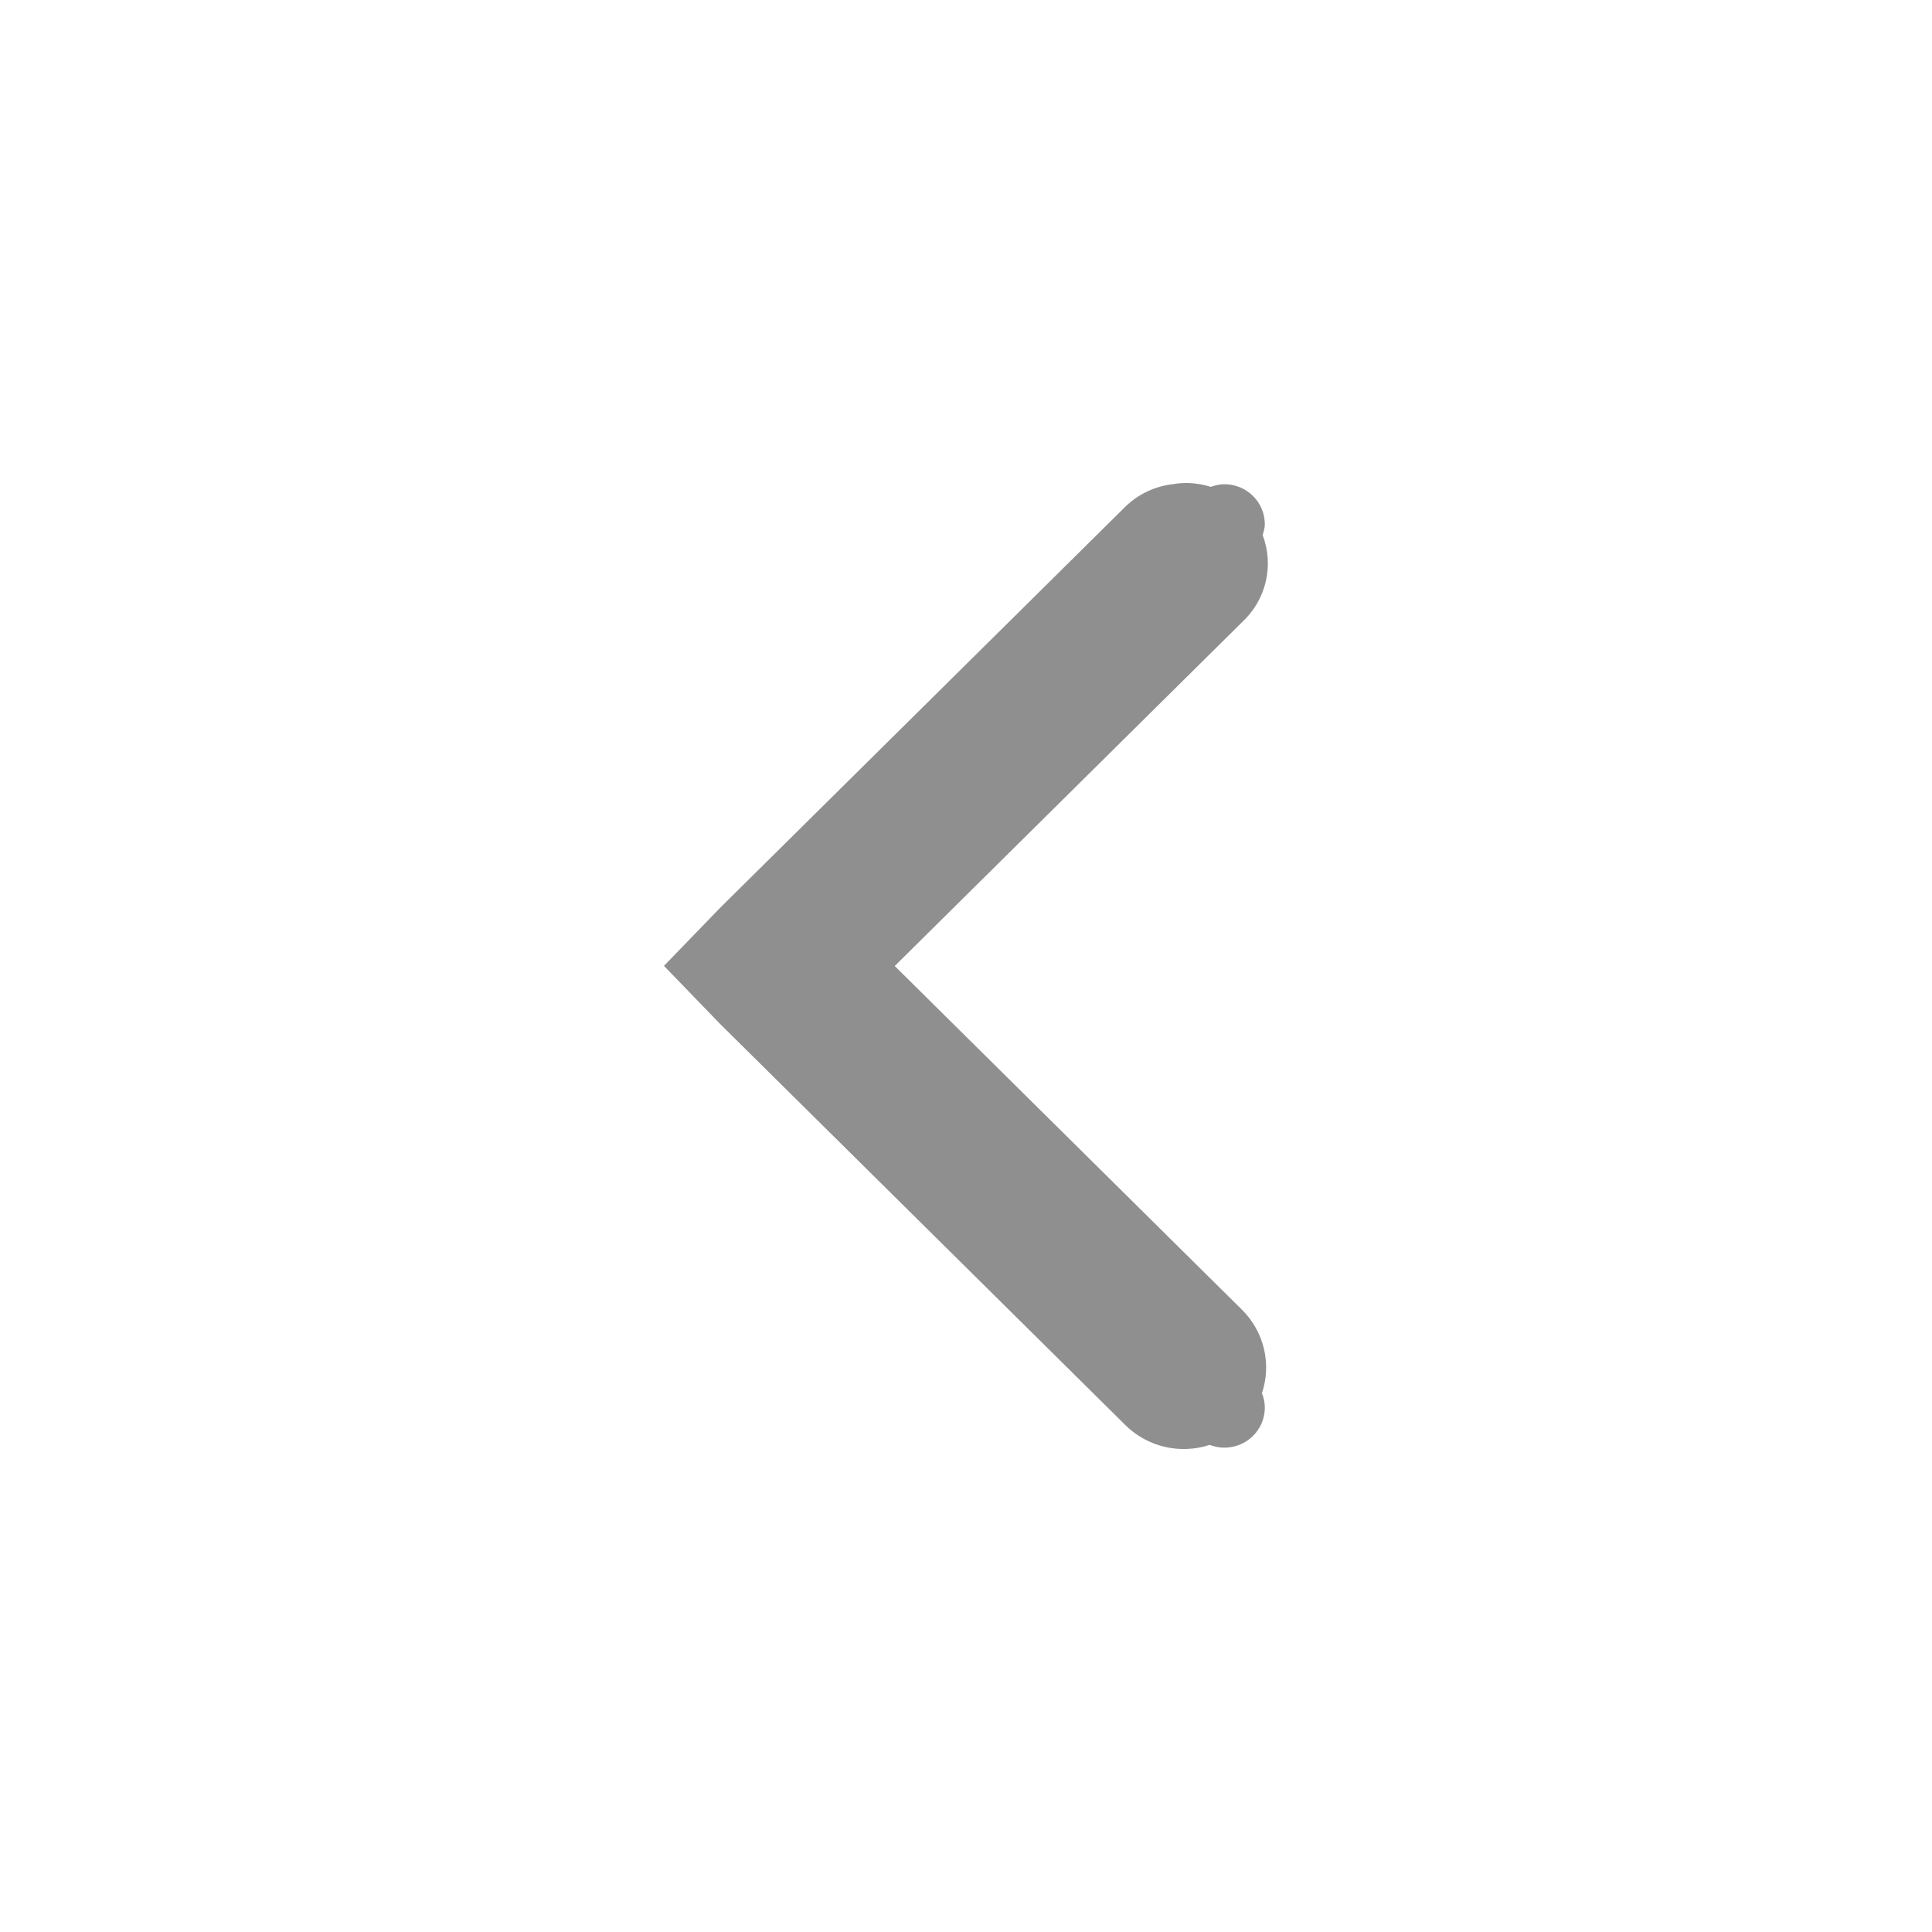
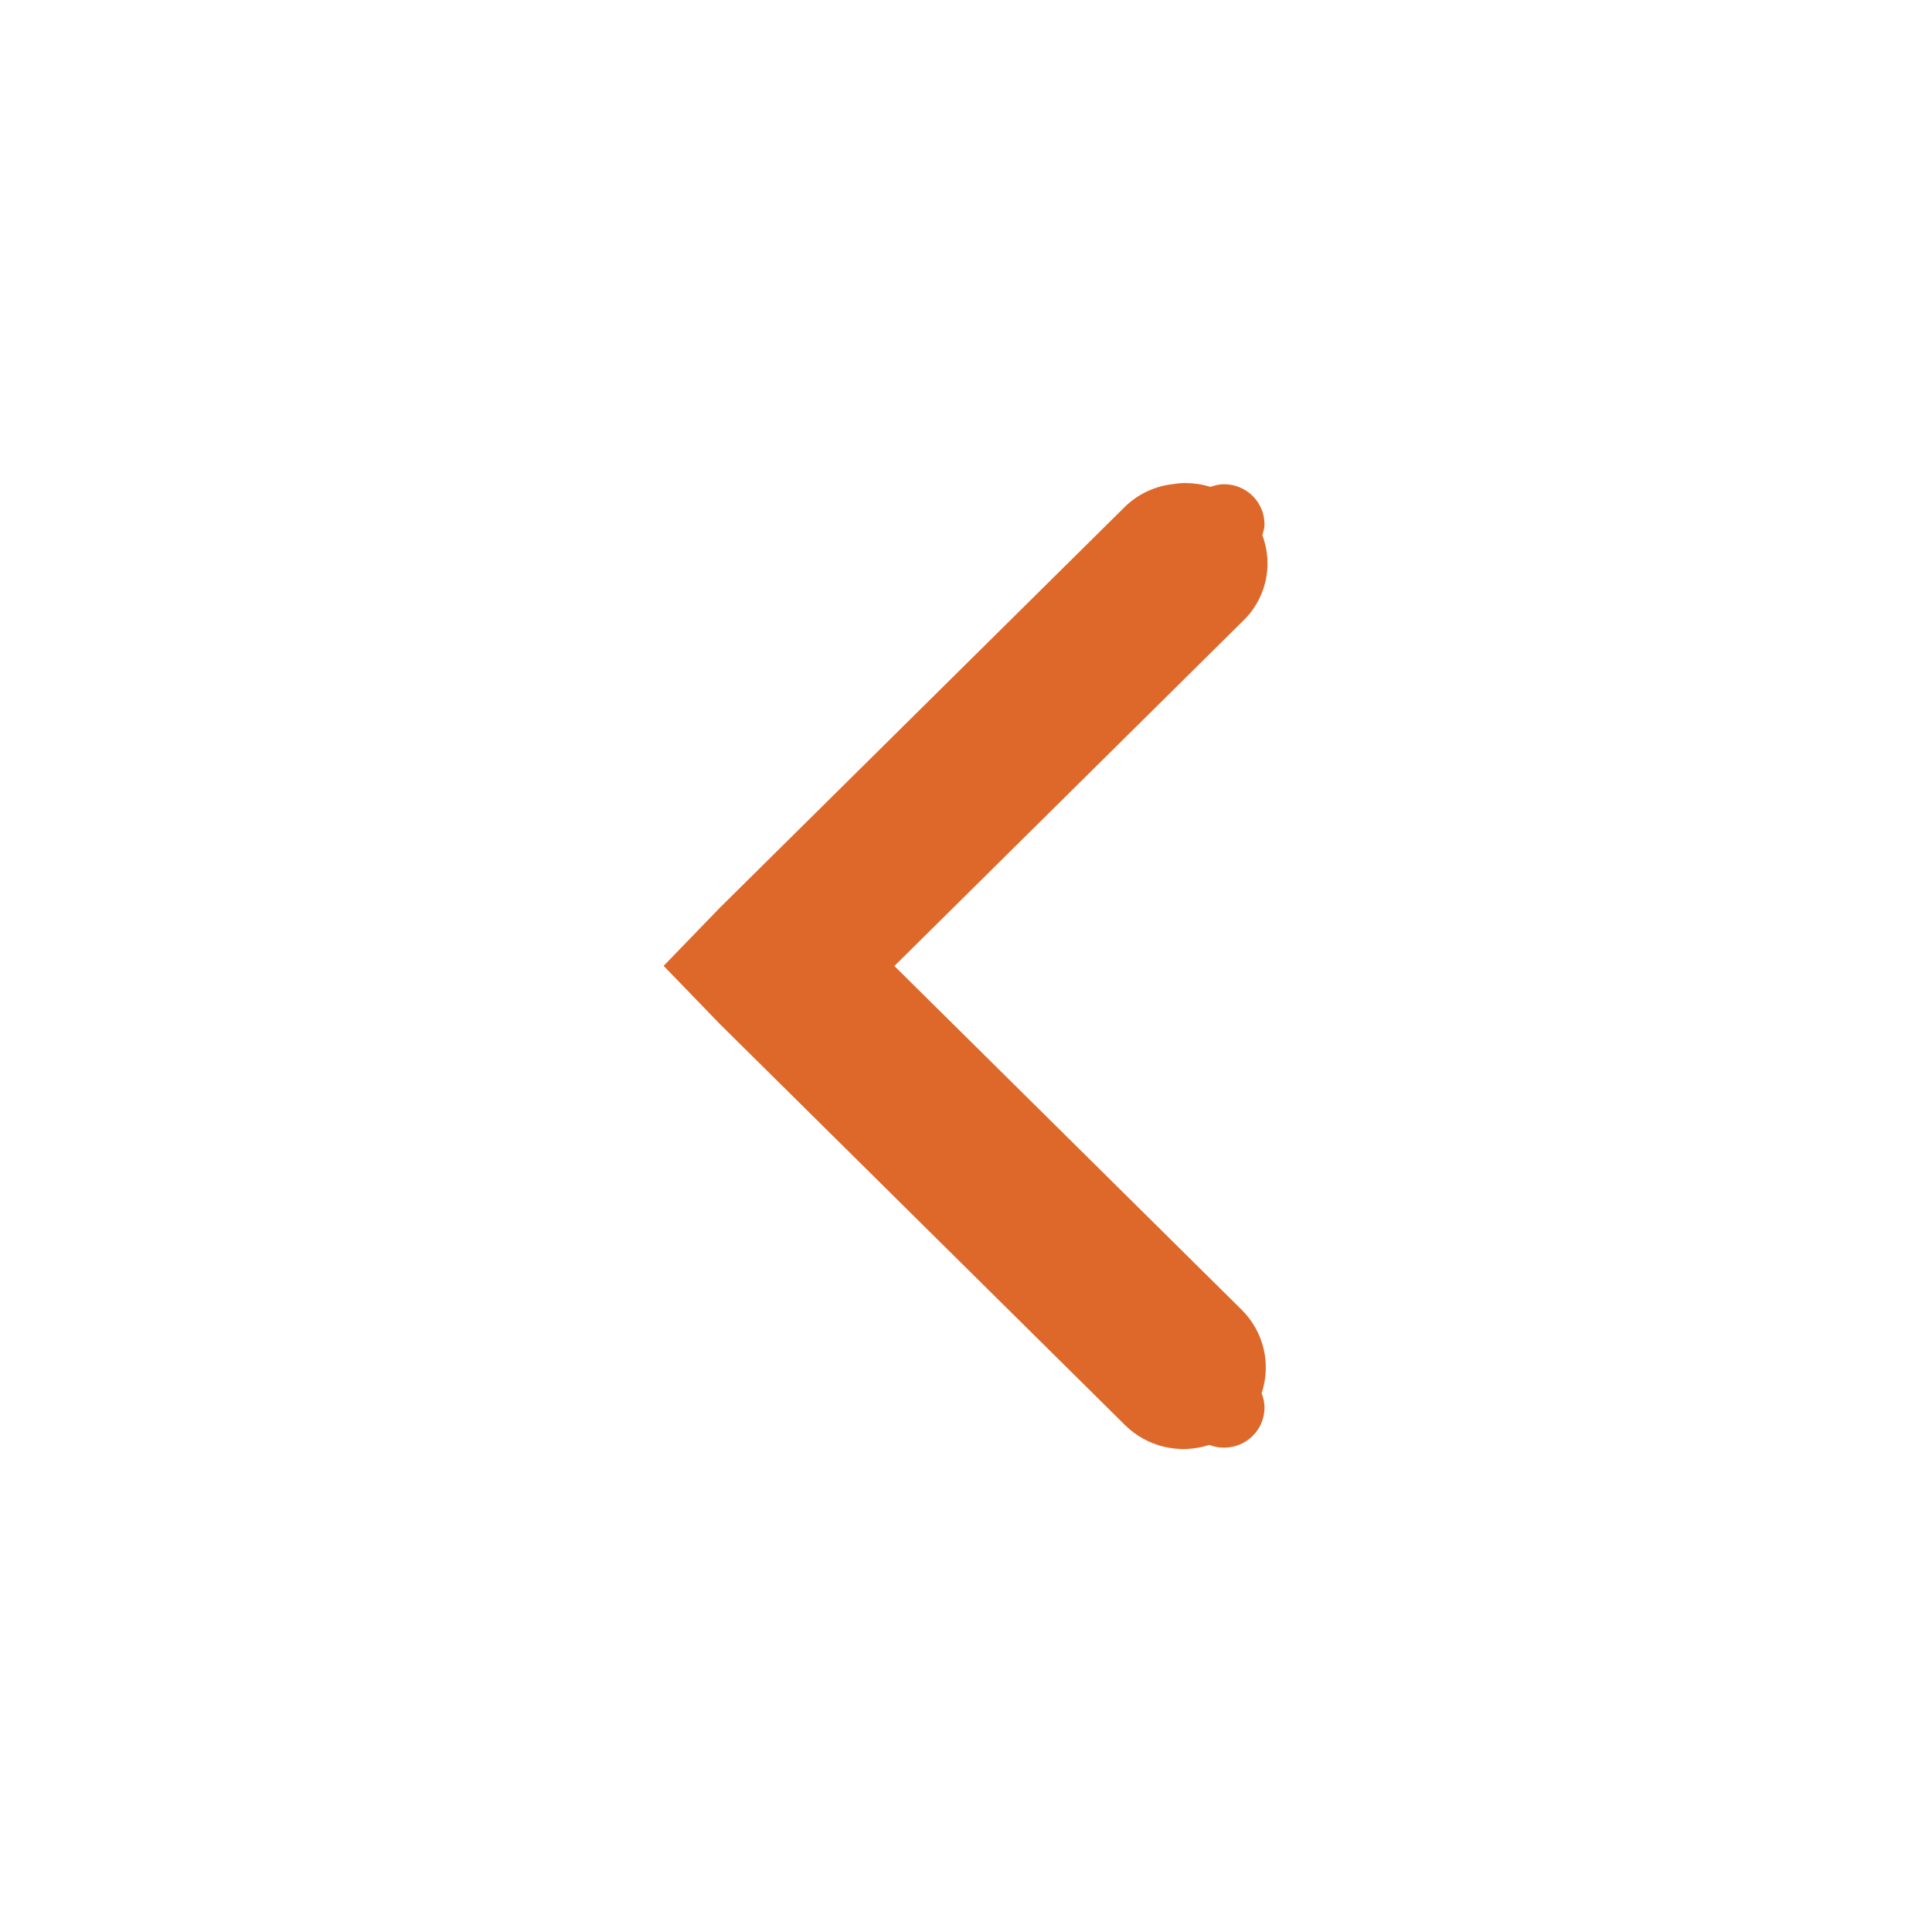
- <svg xmlns="http://www.w3.org/2000/svg" height="16" id="svg7384" version="1.1" width="16">
-   <defs id="defs7386" />
-   <g id="layer9" style="display:inline" transform="translate(-100.0002,-747)" />
-   <g id="layer10" transform="translate(-100.0002,-747)" />
-   <g id="layer11" transform="translate(-100.0002,-747)" />
-   <g id="layer13" transform="translate(-100.0002,-747)" />
-   <g id="layer14" transform="translate(-100.0002,-747)" />
-   <g id="layer15" style="display:inline" transform="translate(-100.0002,-747)" />
-   <g id="g71291" style="display:inline" transform="translate(-100.0002,-747)" />
-   <g id="g4953" style="display:inline" transform="translate(-100.0002,-747)" />
-   <g id="layer12" style="display:inline" transform="translate(-100.0002,-747)">
-     <path style="color:#000000;font-style:normal;font-variant:normal;font-weight:normal;font-stretch:normal;font-size:medium;line-height:normal;font-family:Sans;-inkscape-font-specification:Sans;text-indent:0;text-align:start;text-decoration:none;text-decoration-line:none;letter-spacing:normal;word-spacing:normal;text-transform:none;direction:ltr;block-progression:tb;writing-mode:lr-tb;baseline-shift:baseline;text-anchor:start;display:inline;overflow:visible;visibility:visible;fill:#8f8f8f;fill-opacity:1;stroke:none;stroke-width:2;marker:none;enable-background:accumulate" d="m 109.823,751 a 0.672,0.665 0 0 0 -0.104,0.009 0.672,0.665 0 0 0 -0.399,0.187 l -3.359,3.325 -0.462,0.478 0.462,0.478 3.359,3.325 a 0.683,0.676 0 0 0 0.698,0.164 c 0.037,0.014 0.078,0.023 0.121,0.023 0.186,0 0.336,-0.148 0.336,-0.332 0,-0.042 -0.009,-0.082 -0.024,-0.119 a 0.683,0.676 0 0 0 -0.165,-0.691 l -2.876,-2.847 2.876,-2.847 a 0.672,0.665 0 0 0 0.171,-0.721 c 0.008,-0.029 0.018,-0.058 0.018,-0.09 0,-0.184 -0.15,-0.332 -0.336,-0.332 -0.04,0 -0.076,0.01 -0.112,0.022 A 0.672,0.665 0 0 0 109.823,751 Z" id="path6040" />
-   </g>
+ <svg xmlns="http://www.w3.org/2000/svg" version="1.1" viewBox="0 0 16 16">
+   <path d="m9.82 4a0.672 0.665 0 0 0-0.104 9e-3 0.672 0.665 0 0 0-0.399 0.187l-3.359 3.325-0.462 0.478 0.462 0.478 3.359 3.325a0.683 0.676 0 0 0 0.698 0.164c0.037 0.014 0.078 0.023 0.121 0.023 0.186 0 0.336-0.148 0.336-0.332 0-0.042-9e-3 -0.082-0.024-0.119a0.683 0.676 0 0 0-0.165-0.691l-2.876-2.847 2.876-2.847a0.672 0.665 0 0 0 0.171-0.721c8e-3 -0.029 0.018-0.058 0.018-0.09 0-0.184-0.15-0.332-0.336-0.332-0.04 0-0.076 0.01-0.112 0.022a0.672 0.665 0 0 0-0.205-0.031z" fill="#DD682A" />
</svg>
